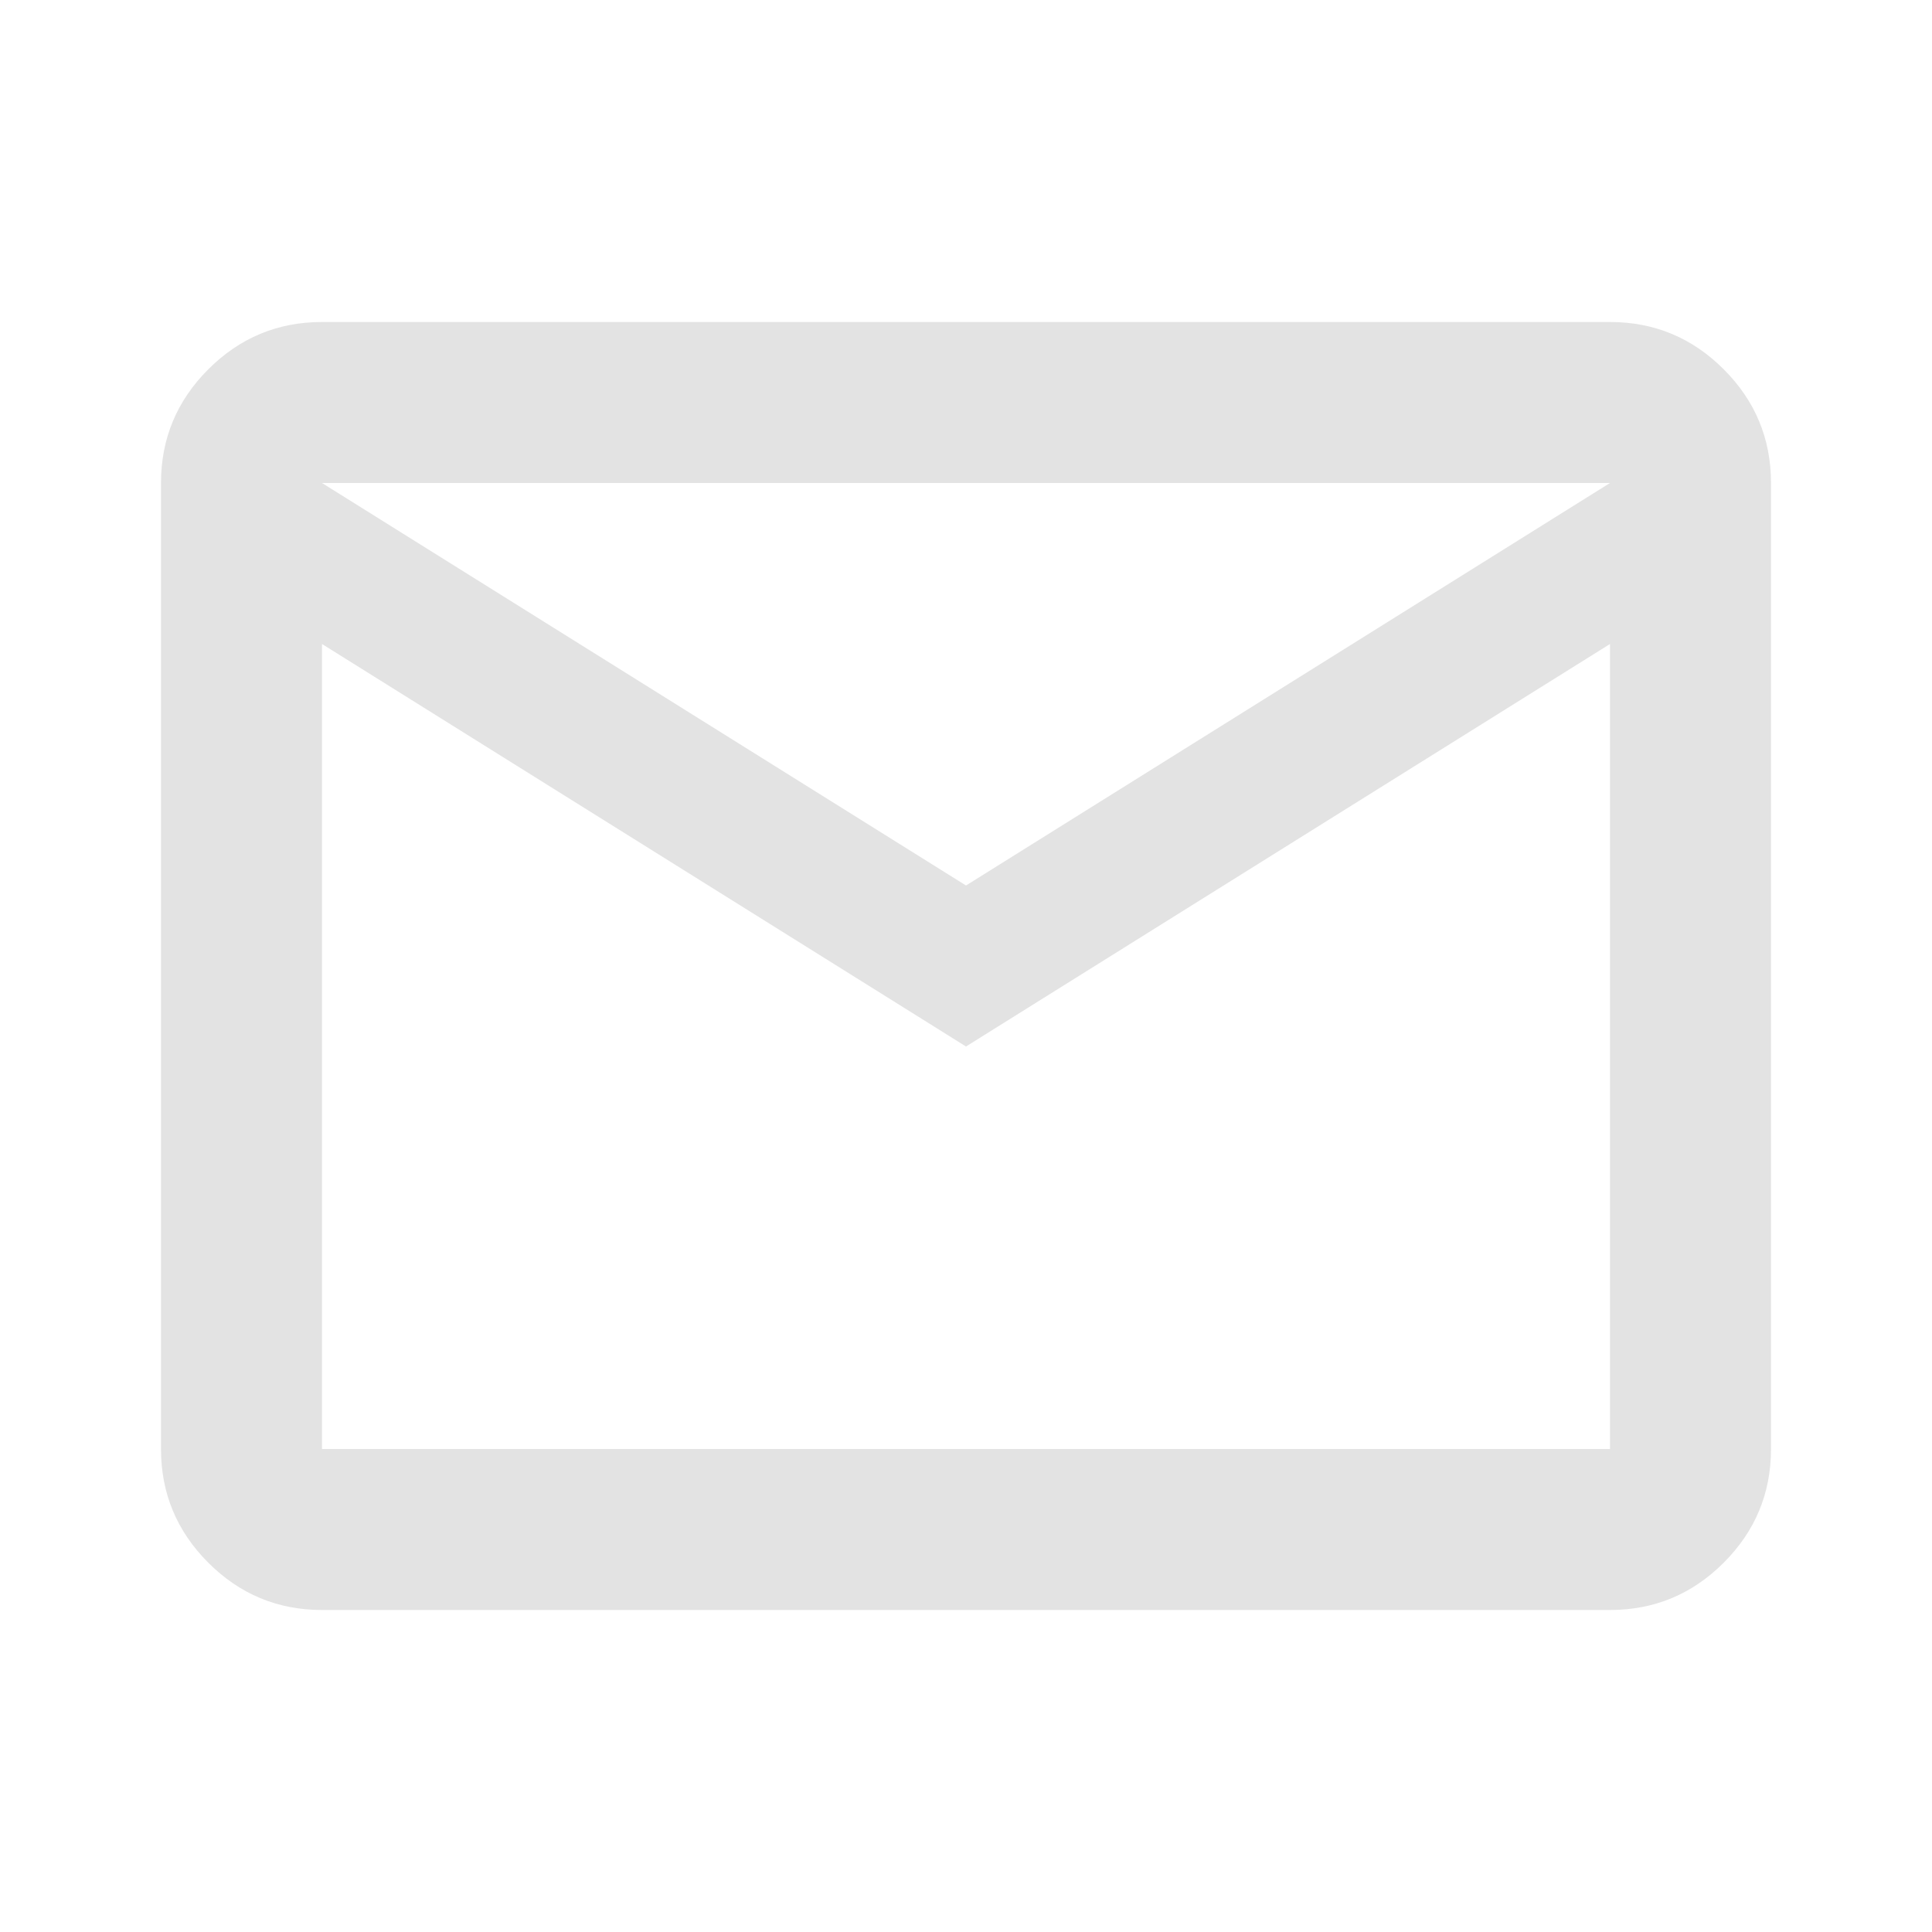
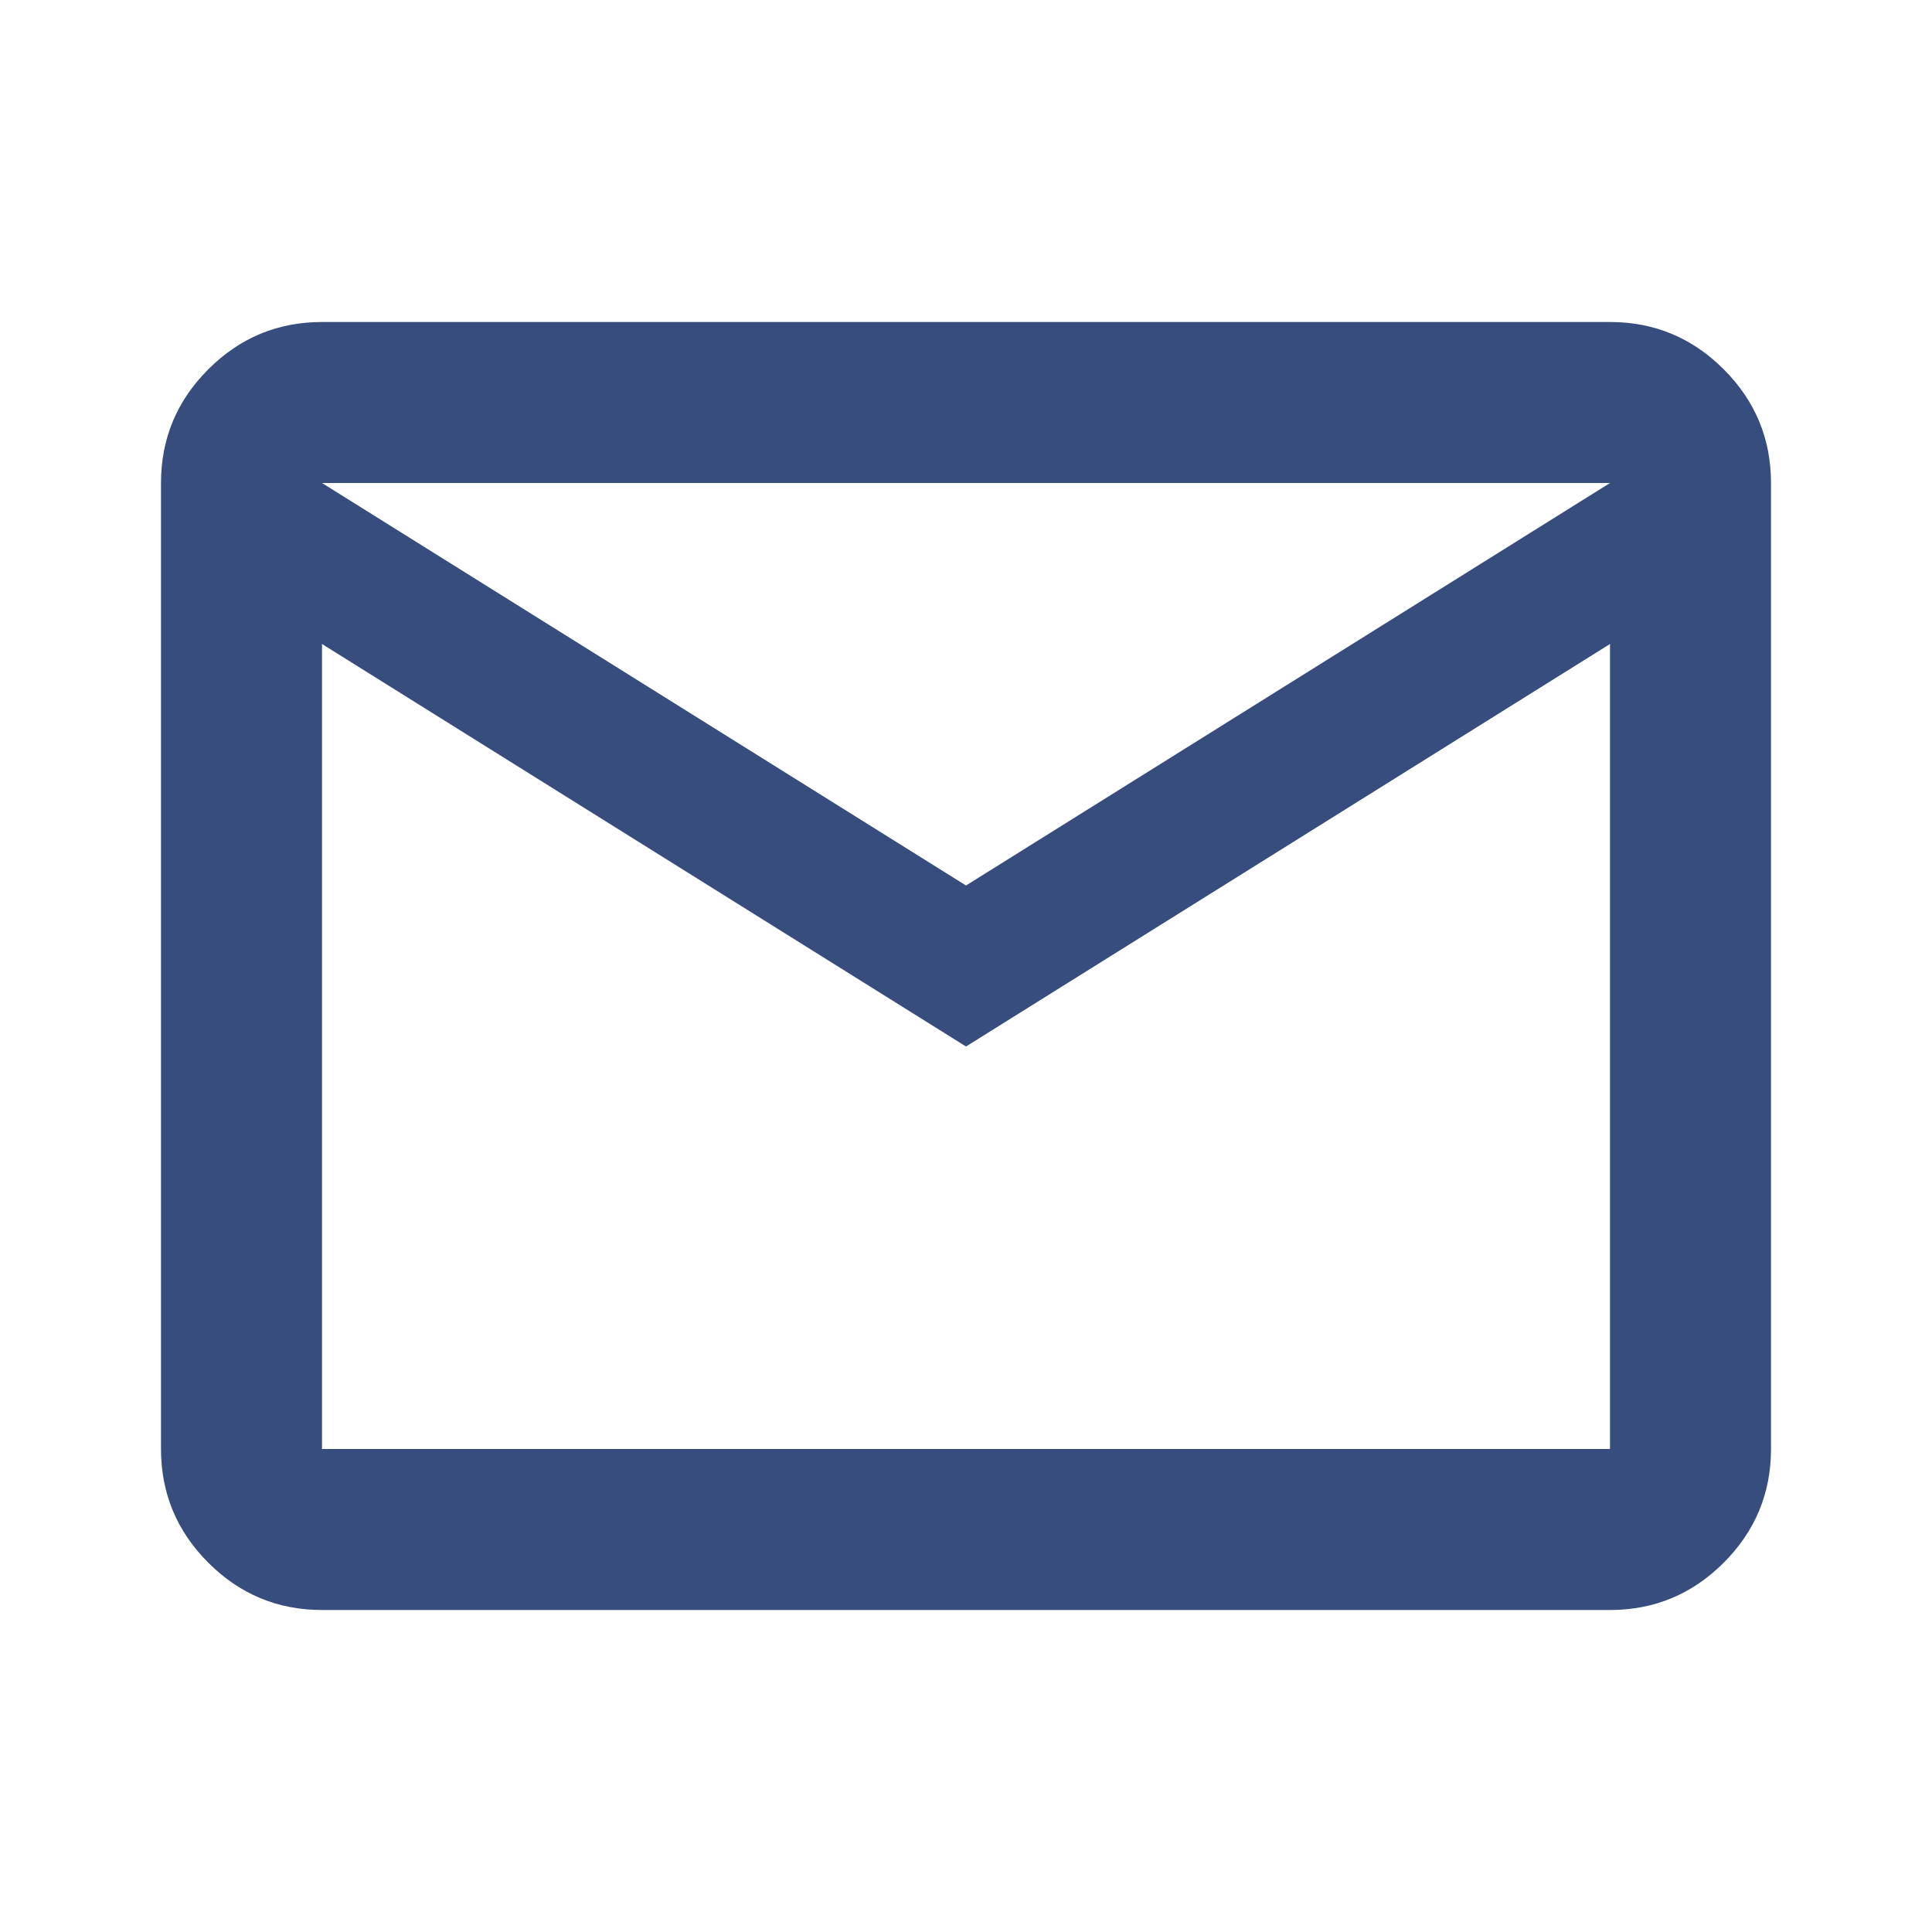
- <svg xmlns="http://www.w3.org/2000/svg" height="24px" viewBox="0 -960 960 960" width="24px" fill="#e3e3e3">
+ <svg xmlns="http://www.w3.org/2000/svg" height="24px" viewBox="0 -960 960 960" width="24px" fill="#364d7d">
  <path d="M160-160q-33 0-56.5-23.5T80-240v-480q0-33 23.5-56.5T160-800h640q33 0 56.5 23.5T880-720v480q0 33-23.5 56.5T800-160H160Zm320-280L160-640v400h640v-400L480-440Zm0-80 320-200H160l320 200ZM160-640v-80 480-400Z" />
</svg>
